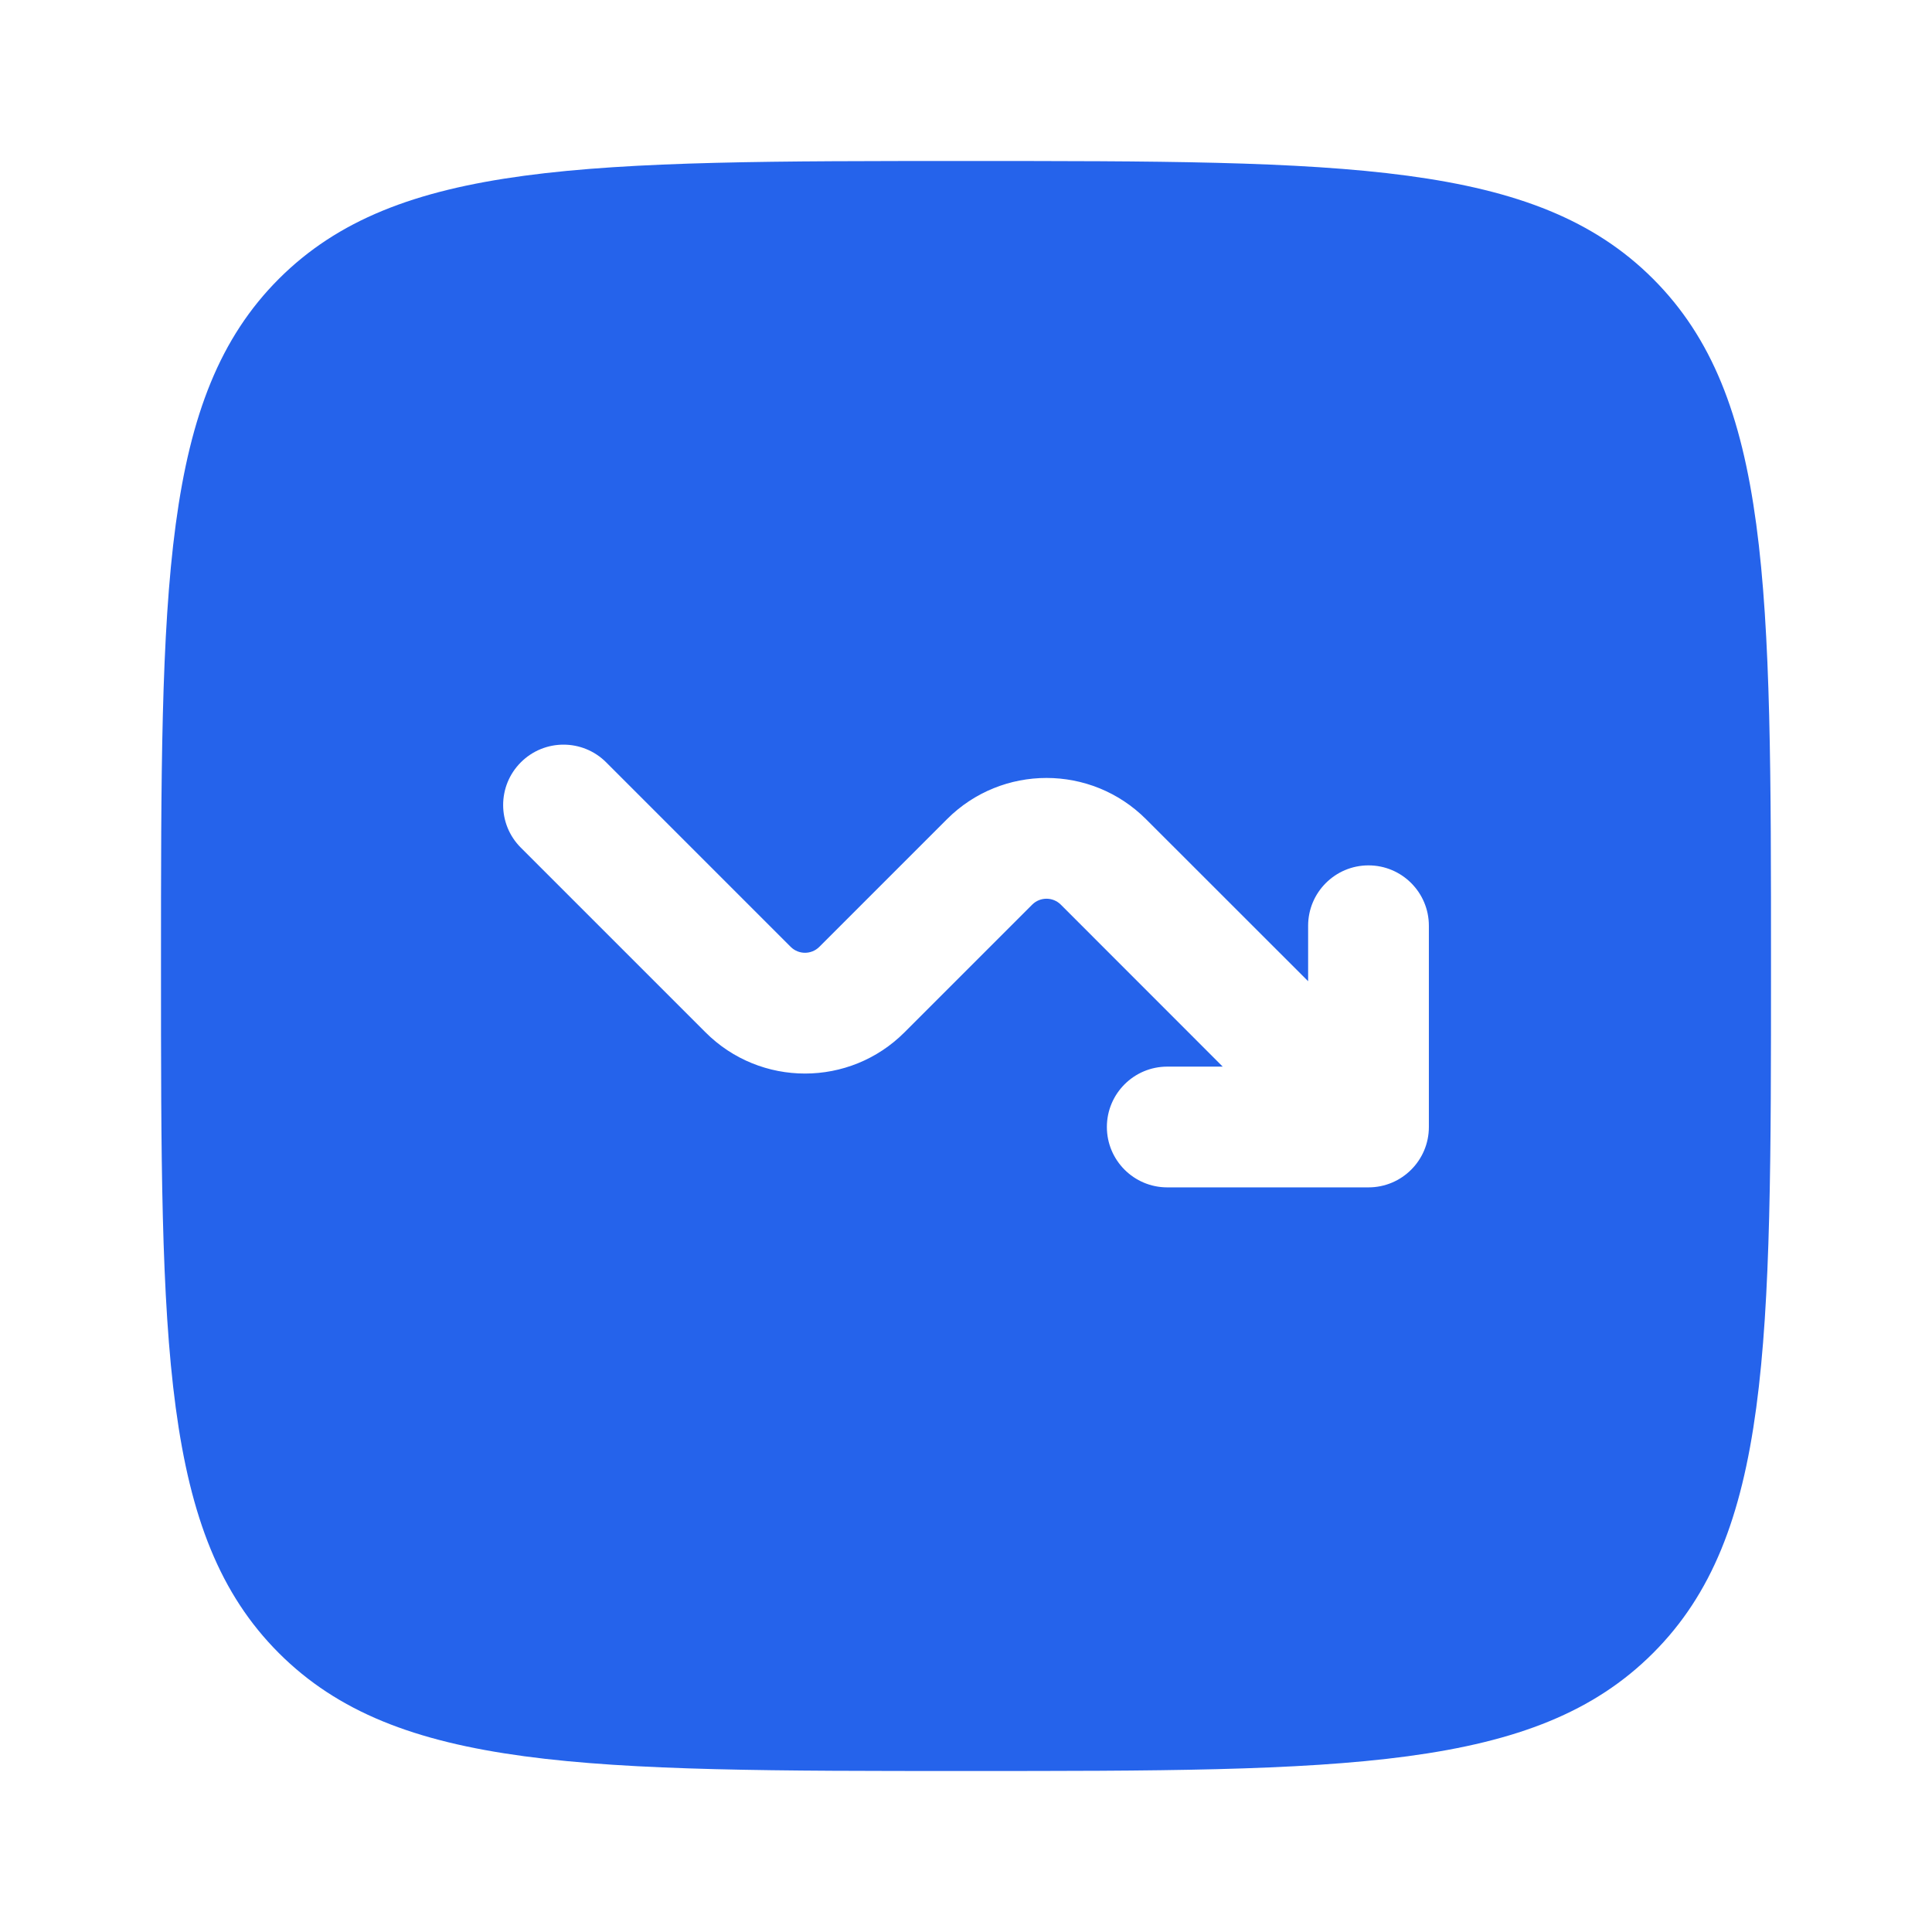
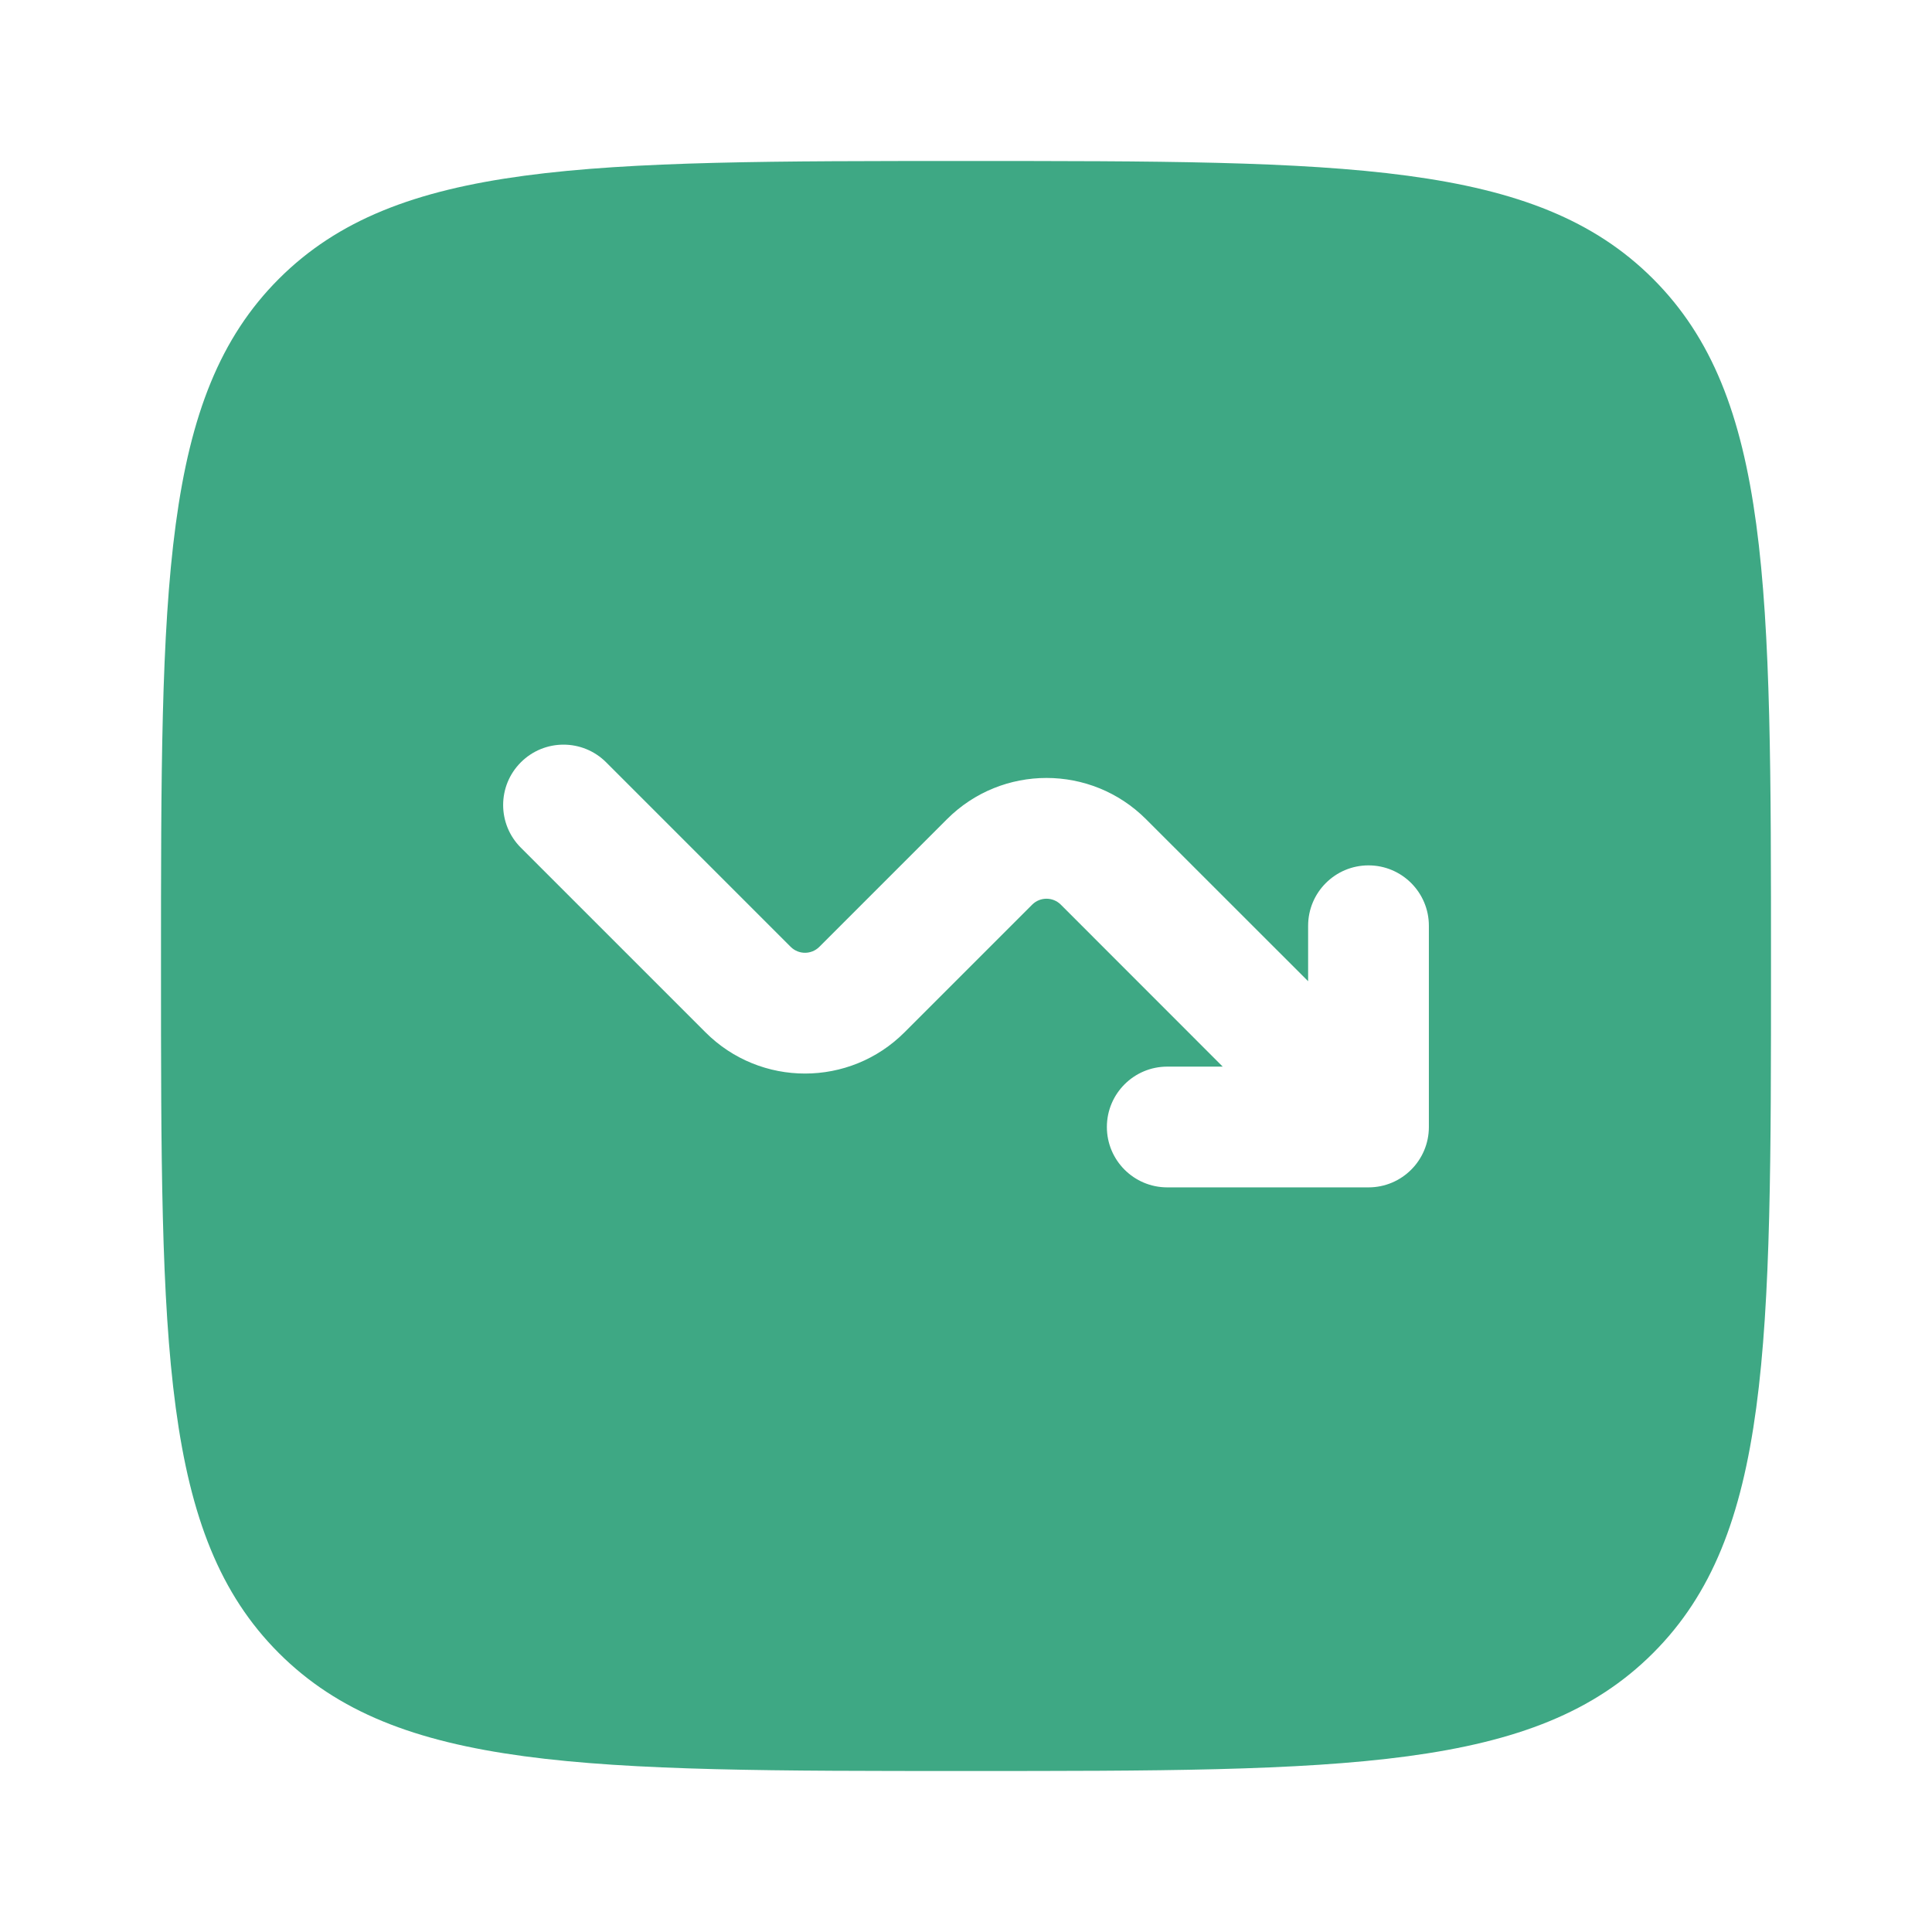
<svg xmlns="http://www.w3.org/2000/svg" width="800px" height="800px" viewBox="0 0 24 24" fill="none">
  <g id="SVGRepo_bgCarrier" stroke-width="0" />
  <g id="SVGRepo_tracerCarrier" stroke-linecap="round" stroke-linejoin="round" />
  <g id="SVGRepo_iconCarrier">
-     <path fill-rule="evenodd" clip-rule="evenodd" d="M3.464 3.464C2 4.929 2 7.286 2 12C2 16.714 2 19.071 3.464 20.535C4.929 22 7.286 22 12 22C16.714 22 19.071 22 20.535 20.535C22 19.071 22 16.714 22 12C22 7.286 22 4.929 20.535 3.464C19.071 2 16.714 2 12 2C7.286 2 4.929 2 3.464 3.464ZM7.53 9.47C7.237 9.177 6.763 9.177 6.47 9.47C6.177 9.763 6.177 10.237 6.47 10.53L8.763 12.823C9.446 13.507 10.554 13.507 11.237 12.823L12.823 11.237C12.921 11.14 13.079 11.14 13.177 11.237L15.189 13.25H14.5C14.086 13.25 13.75 13.586 13.75 14C13.75 14.414 14.086 14.75 14.5 14.75H17C17.414 14.75 17.75 14.414 17.75 14V11.5C17.75 11.086 17.414 10.75 17 10.75C16.586 10.75 16.25 11.086 16.25 11.5V12.189L14.237 10.177C13.554 9.493 12.446 9.493 11.763 10.177L10.177 11.763C10.079 11.86 9.921 11.86 9.823 11.763L7.53 9.47Z" fill="#2563eb" />
+     <path fill-rule="evenodd" clip-rule="evenodd" d="M3.464 3.464C2 4.929 2 7.286 2 12C2 16.714 2 19.071 3.464 20.535C4.929 22 7.286 22 12 22C16.714 22 19.071 22 20.535 20.535C22 19.071 22 16.714 22 12C22 7.286 22 4.929 20.535 3.464C19.071 2 16.714 2 12 2C7.286 2 4.929 2 3.464 3.464ZM7.53 9.47C7.237 9.177 6.763 9.177 6.47 9.47C6.177 9.763 6.177 10.237 6.47 10.53L8.763 12.823C9.446 13.507 10.554 13.507 11.237 12.823L12.823 11.237C12.921 11.14 13.079 11.14 13.177 11.237L15.189 13.25H14.5C14.086 13.25 13.75 13.586 13.75 14C13.75 14.414 14.086 14.75 14.5 14.75H17C17.414 14.75 17.75 14.414 17.75 14V11.5C17.75 11.086 17.414 10.75 17 10.75C16.586 10.75 16.25 11.086 16.25 11.5V12.189L14.237 10.177C13.554 9.493 12.446 9.493 11.763 10.177L10.177 11.763C10.079 11.86 9.921 11.86 9.823 11.763L7.53 9.47Z" fill="#3ea884" />
  </g>
</svg>
